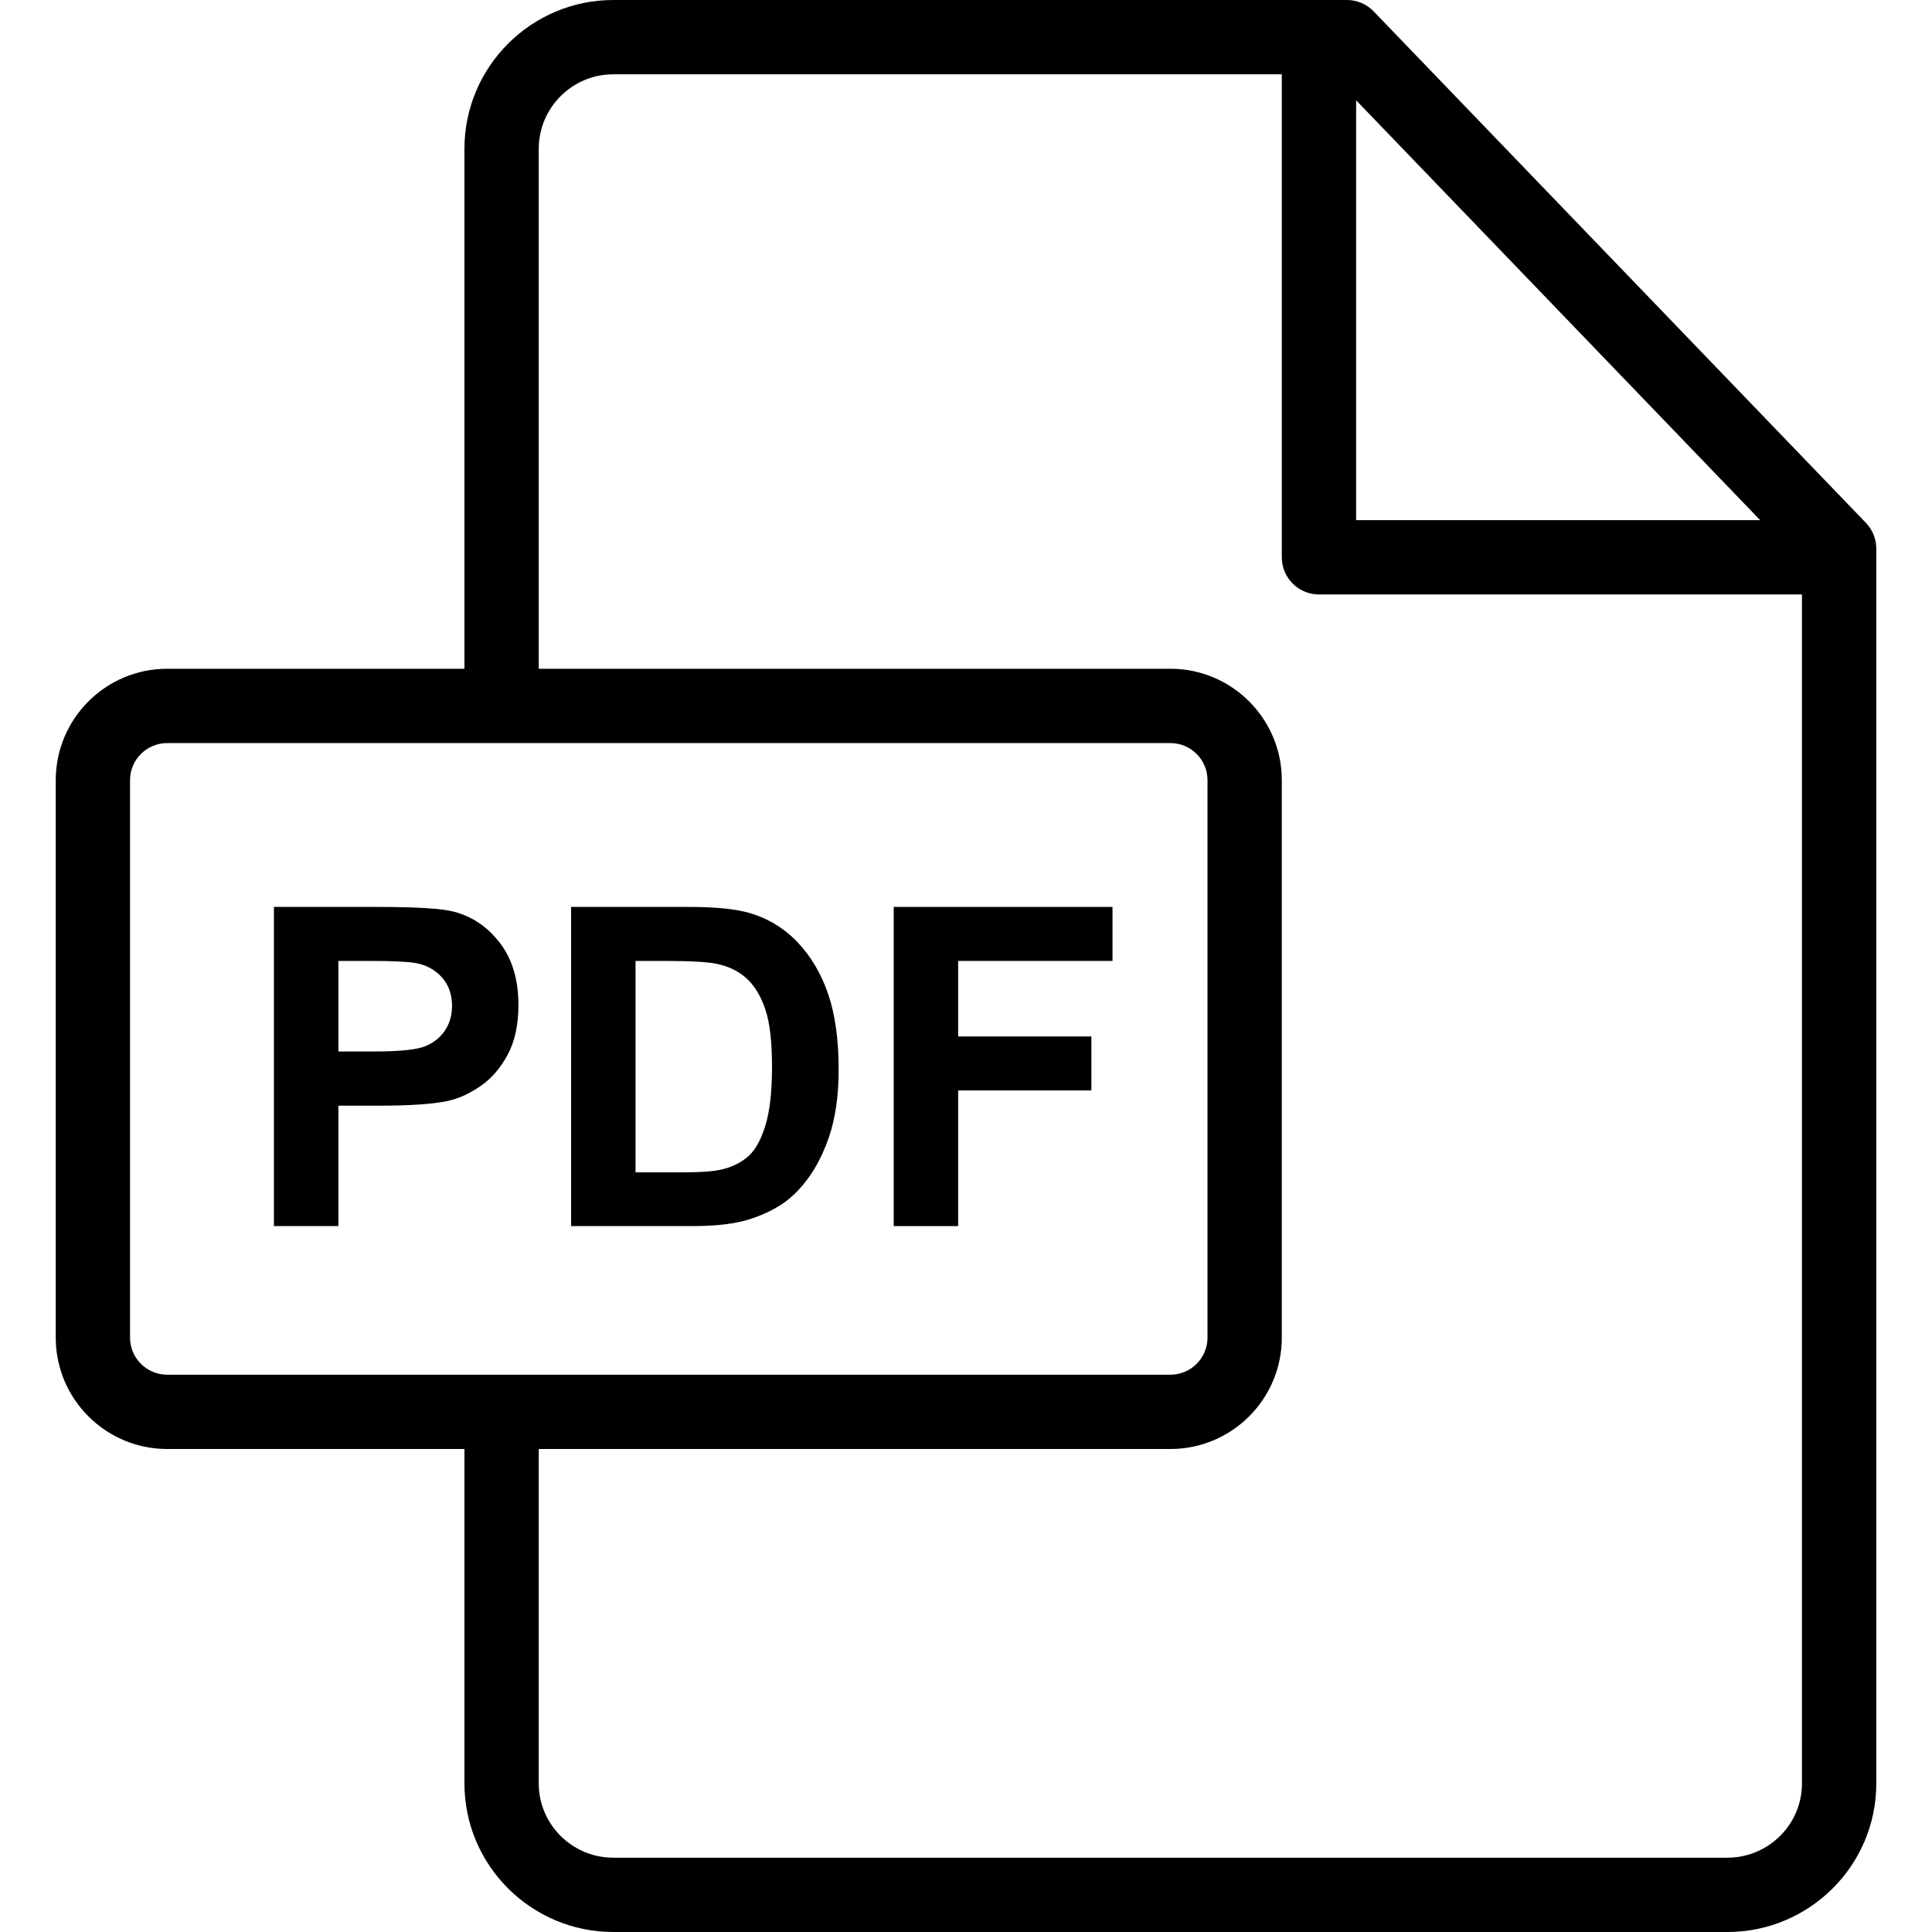
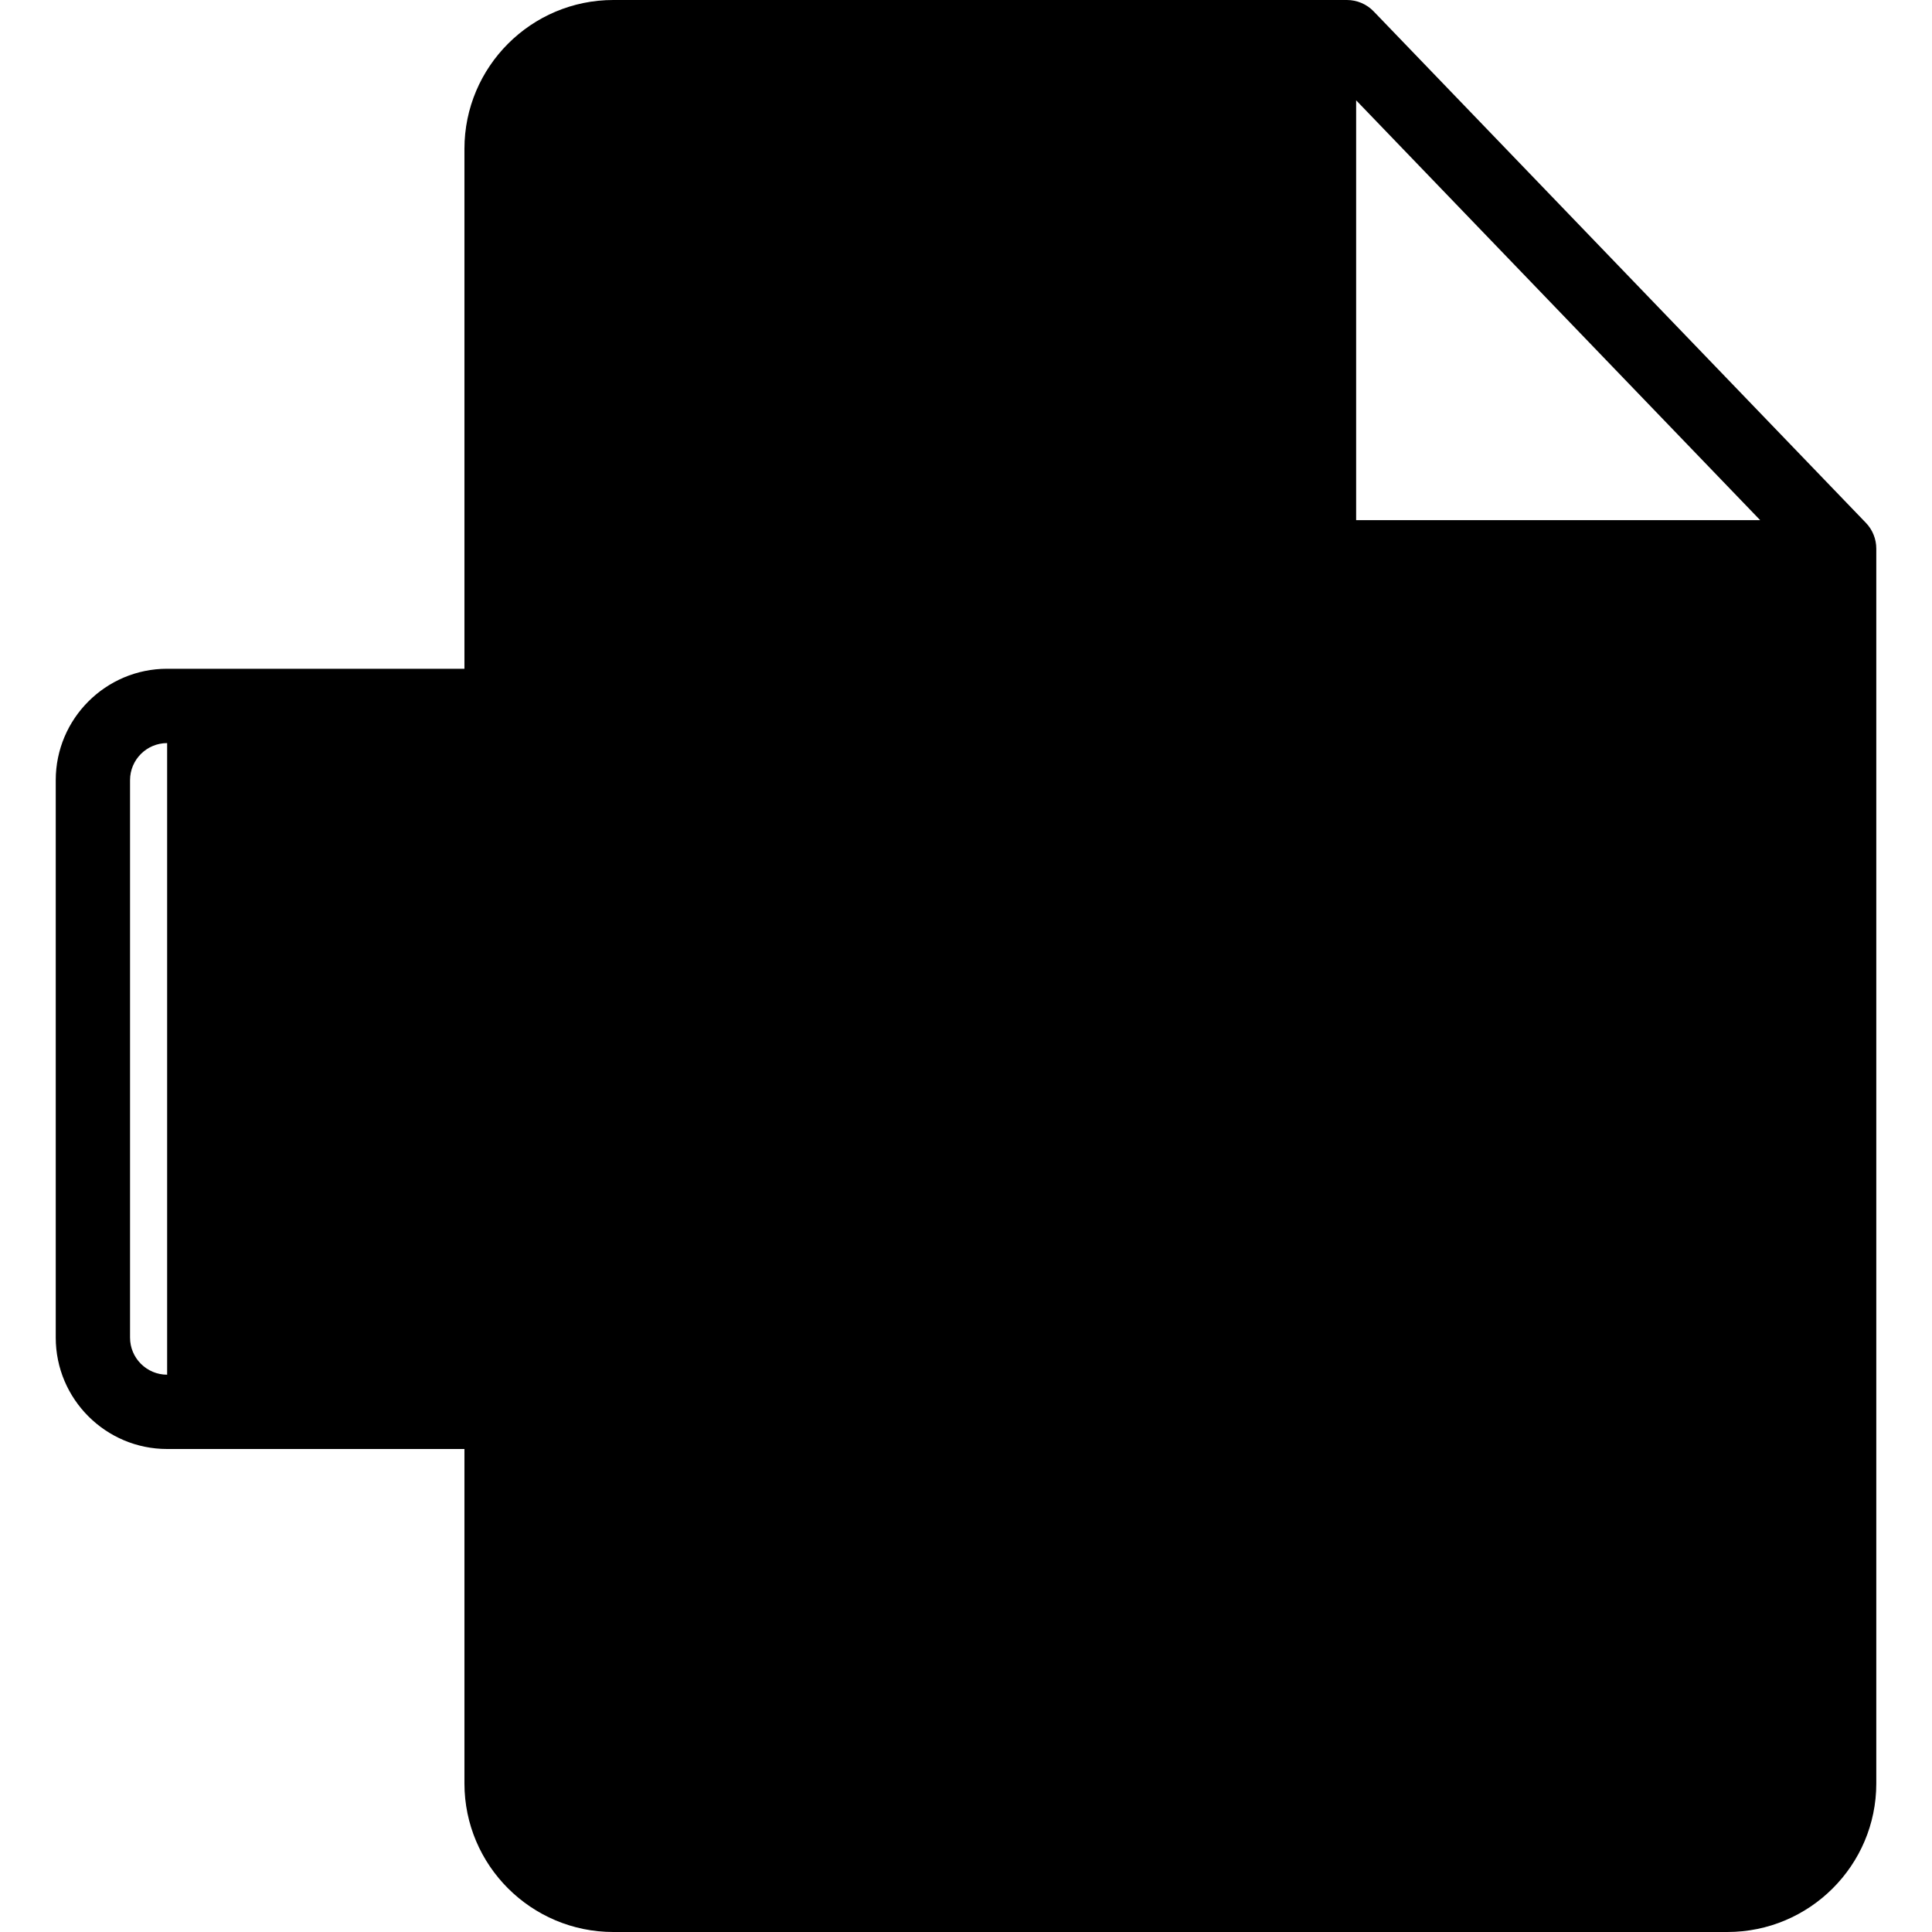
<svg xmlns="http://www.w3.org/2000/svg" width="61" height="61" viewBox="0 0 61 61" fill="none">
-   <path d="M58.913 16.508L43.372 0.36C43.151 0.13 42.846 0 42.527 0H19.365C16.773 0 14.664 2.108 14.664 4.699V21.115H5.277C3.338 21.115 1.76 22.693 1.76 24.632V42.234C1.76 44.173 3.338 45.75 5.277 45.75H14.664V56.309C14.664 58.896 16.773 61 19.365 61H54.539C57.132 61 59.241 58.897 59.241 56.312V17.321C59.241 17.018 59.123 16.726 58.913 16.508ZM42.818 3.167L55.575 16.423H42.818V3.167ZM5.277 43.404C4.631 43.404 4.106 42.879 4.106 42.234V24.632C4.106 23.986 4.631 23.462 5.277 23.462H36.954C37.6 23.462 38.125 23.986 38.125 24.632V42.234C38.125 42.879 37.6 43.404 36.954 43.404H5.277ZM56.894 56.312C56.894 57.603 55.838 58.654 54.539 58.654H19.365C18.066 58.654 17.01 57.602 17.01 56.309V45.75H36.954C38.894 45.75 40.471 44.173 40.471 42.234V24.632C40.471 22.693 38.894 21.115 36.954 21.115H17.01V4.699C17.01 3.402 18.066 2.346 19.365 2.346H40.471V17.596C40.471 18.244 40.997 18.769 41.644 18.769H56.894V56.312Z" fill="black" />
+   <path d="M58.913 16.508L43.372 0.36C43.151 0.13 42.846 0 42.527 0H19.365C16.773 0 14.664 2.108 14.664 4.699V21.115H5.277C3.338 21.115 1.76 22.693 1.76 24.632V42.234C1.76 44.173 3.338 45.75 5.277 45.75H14.664V56.309C14.664 58.896 16.773 61 19.365 61H54.539C57.132 61 59.241 58.897 59.241 56.312V17.321C59.241 17.018 59.123 16.726 58.913 16.508ZM42.818 3.167L55.575 16.423H42.818V3.167ZM5.277 43.404C4.631 43.404 4.106 42.879 4.106 42.234V24.632C4.106 23.986 4.631 23.462 5.277 23.462div6.954C37.6 23.462 38.125 23.986 38.125 24.632V42.234C38.125 42.879 37.6 43.404 36.954 43.404H5.277ZM56.894 56.312C56.894 57.603 55.838 58.654 54.539 58.654H19.365C18.066 58.654 17.01 57.602 17.01 56.309V45.75div6.954C38.894 45.75 40.471 44.173 40.471 42.234V24.632C40.471 22.693 38.894 21.115 36.954 21.115H17.01V4.699C17.01 3.402 18.066 2.346 19.365 2.346H40.471V17.596C40.471 18.244 40.997 18.769 41.644 18.769H56.894V56.312Z" fill="black" />
  <path d="M15.784 29.773C15.395 29.266 14.911 28.937 14.334 28.786C13.958 28.685 13.152 28.635 11.914 28.635H8.649V38.712H10.684V34.91H12.011C12.932 34.91 13.635 34.862 14.121 34.766C14.478 34.688 14.83 34.529 15.176 34.288C15.522 34.048 15.807 33.717 16.032 33.295C16.256 32.874 16.369 32.353 16.369 31.735C16.368 30.933 16.174 30.279 15.784 29.773ZM14.042 32.546C13.888 32.771 13.676 32.935 13.406 33.041C13.135 33.146 12.599 33.199 11.797 33.199H10.684V30.34H11.667C12.4 30.34 12.888 30.363 13.131 30.408C13.461 30.468 13.733 30.617 13.949 30.855C14.164 31.093 14.272 31.396 14.272 31.762C14.272 32.06 14.195 32.322 14.042 32.546Z" fill="black" />
  <path d="M26.149 31.388C25.929 30.744 25.608 30.2 25.187 29.755C24.765 29.311 24.259 29.002 23.668 28.827C23.228 28.699 22.588 28.635 21.75 28.635H18.031V38.712H21.86C22.611 38.712 23.212 38.641 23.661 38.498C24.261 38.306 24.738 38.038 25.09 37.694C25.558 37.24 25.917 36.647 26.169 35.914C26.376 35.314 26.479 34.599 26.479 33.77C26.479 32.825 26.369 32.032 26.149 31.388ZM24.169 35.526C24.032 35.977 23.854 36.301 23.637 36.498C23.419 36.695 23.145 36.835 22.815 36.918C22.563 36.982 22.153 37.014 21.585 37.014H20.066V30.34H20.98C21.809 30.34 22.366 30.372 22.65 30.436C23.03 30.518 23.344 30.677 23.592 30.91C23.839 31.144 24.032 31.469 24.169 31.886C24.307 32.303 24.375 32.901 24.375 33.68C24.375 34.459 24.307 35.074 24.169 35.526Z" fill="black" />
-   <path d="M35.126 30.34V28.635H28.218V38.712H30.252V34.429H34.459V32.725H30.252V30.34H35.126Z" fill="black" />
+   <path d="M35.126 30.34V28.635H28.218V38.712div0.252V34.429div4.459V32.725div0.252V30.34div5.126Z" fill="black" />
</svg>
